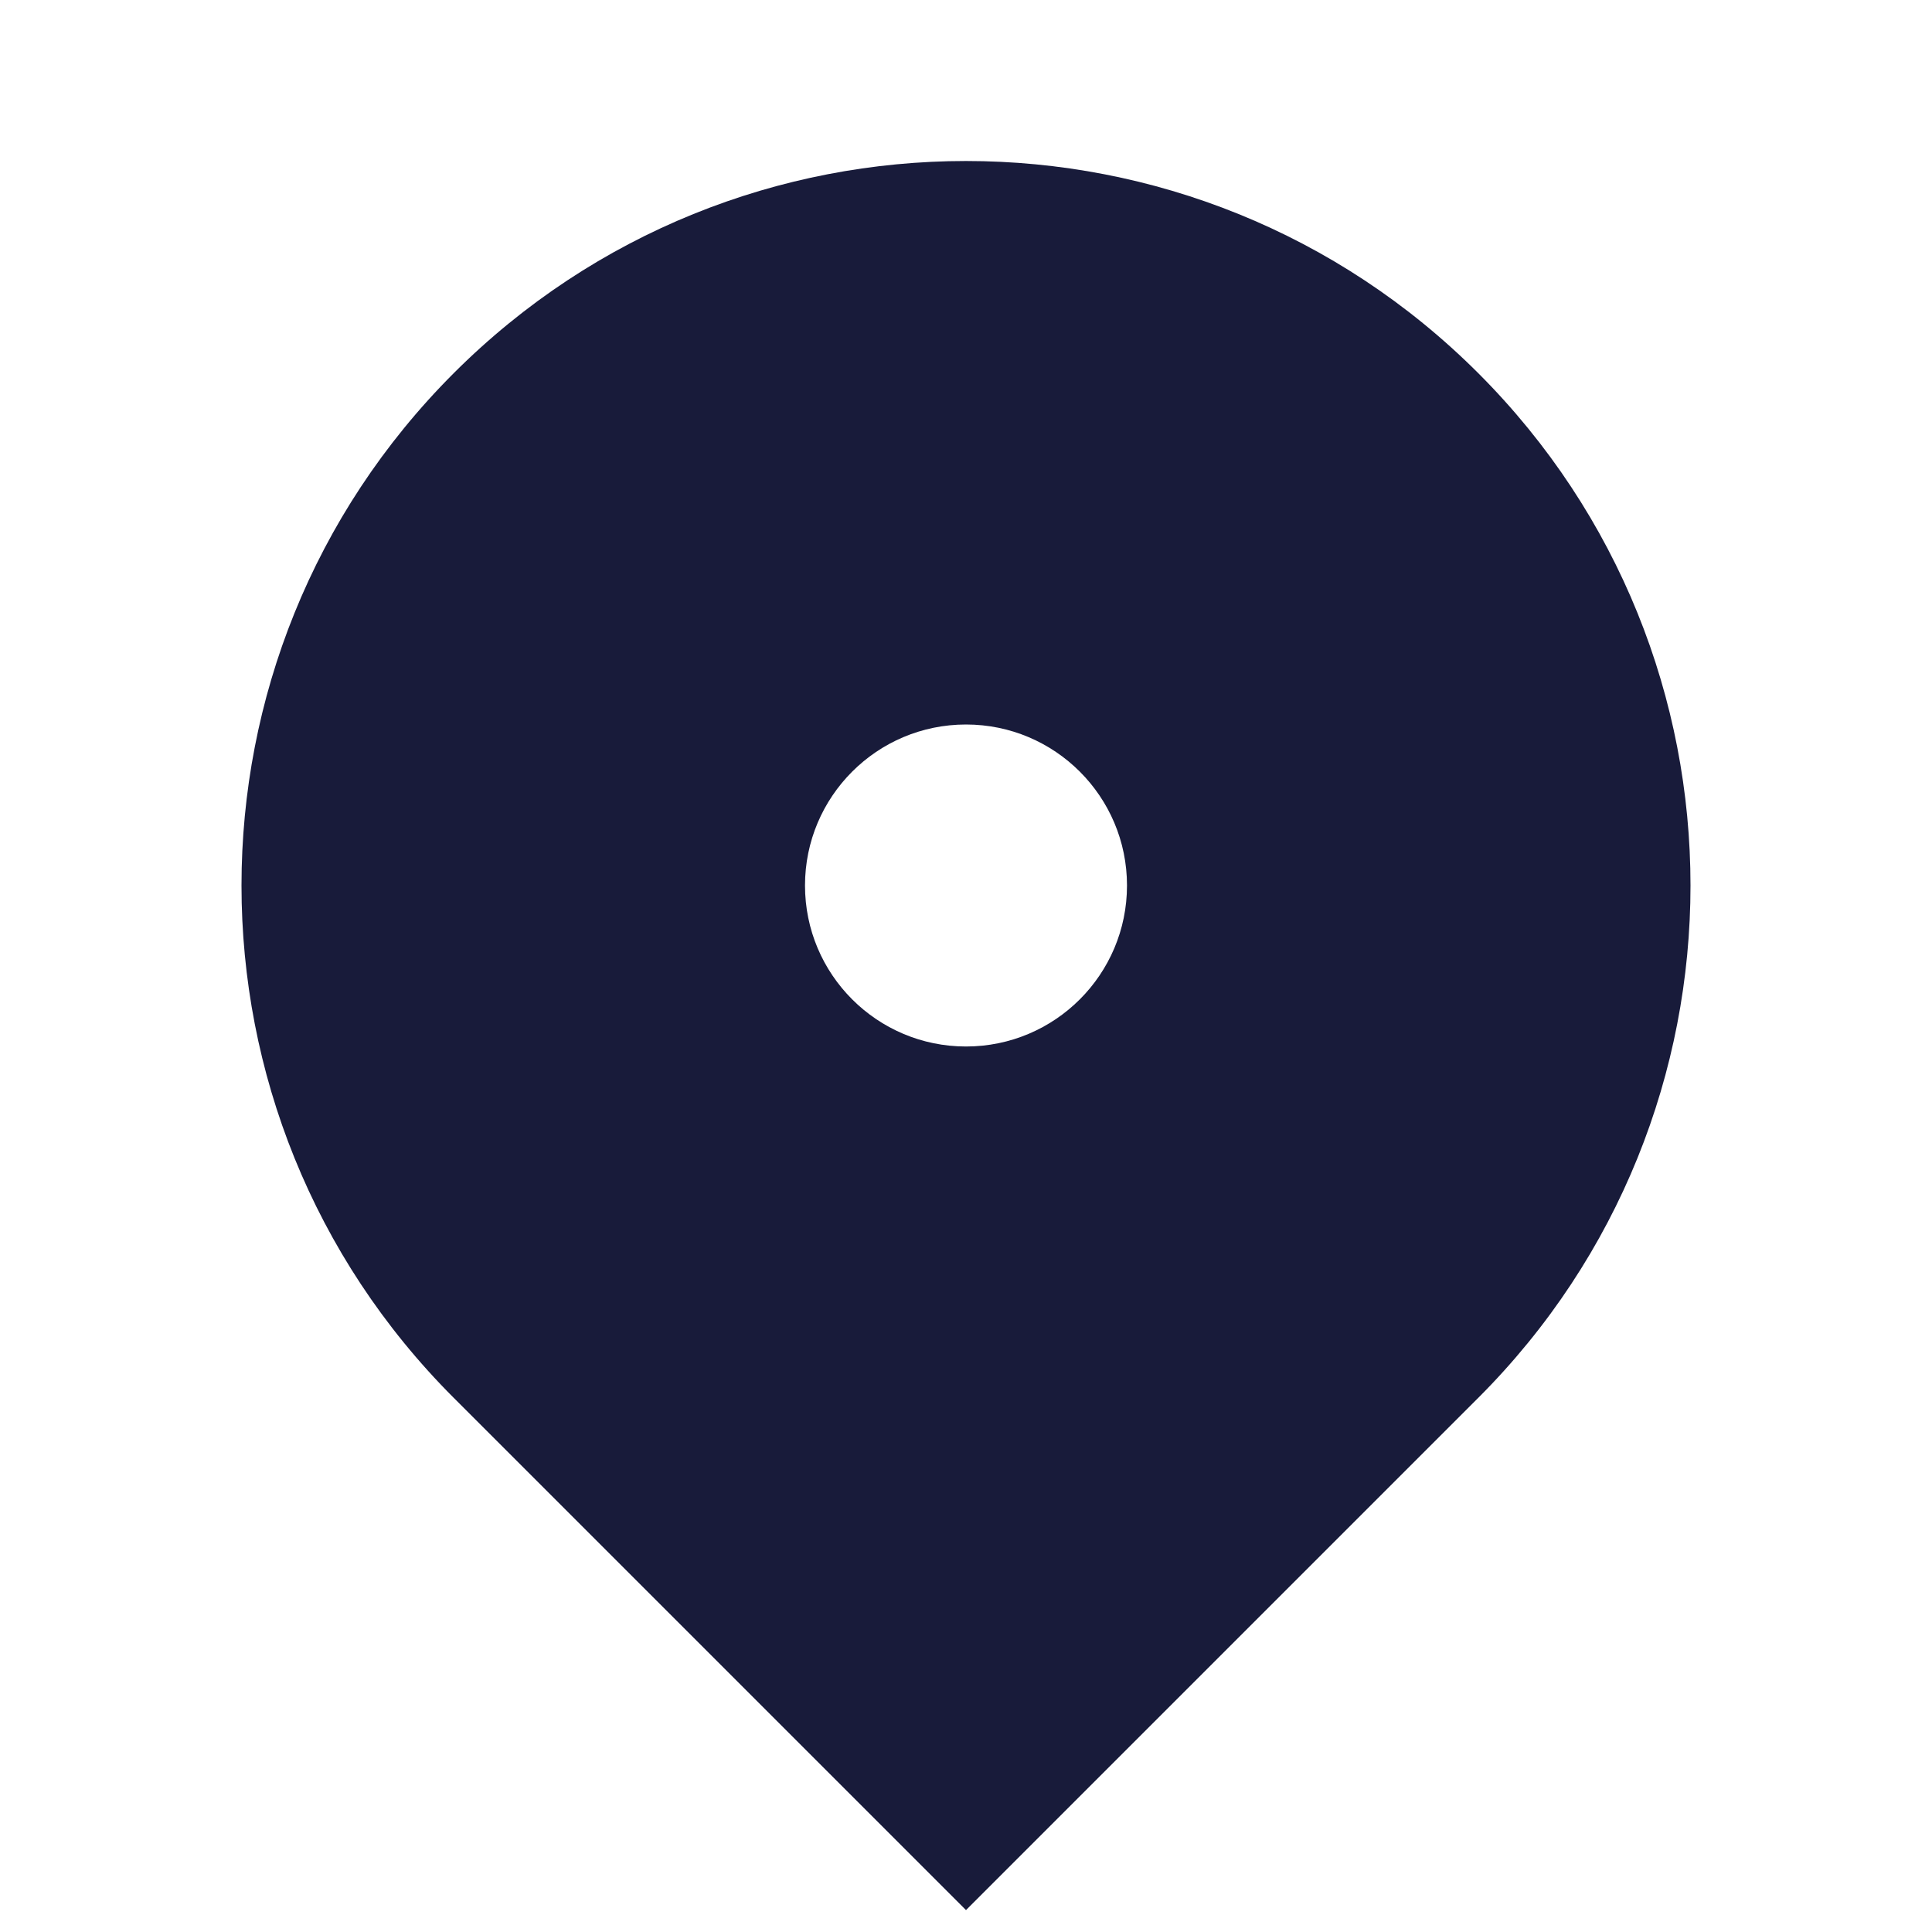
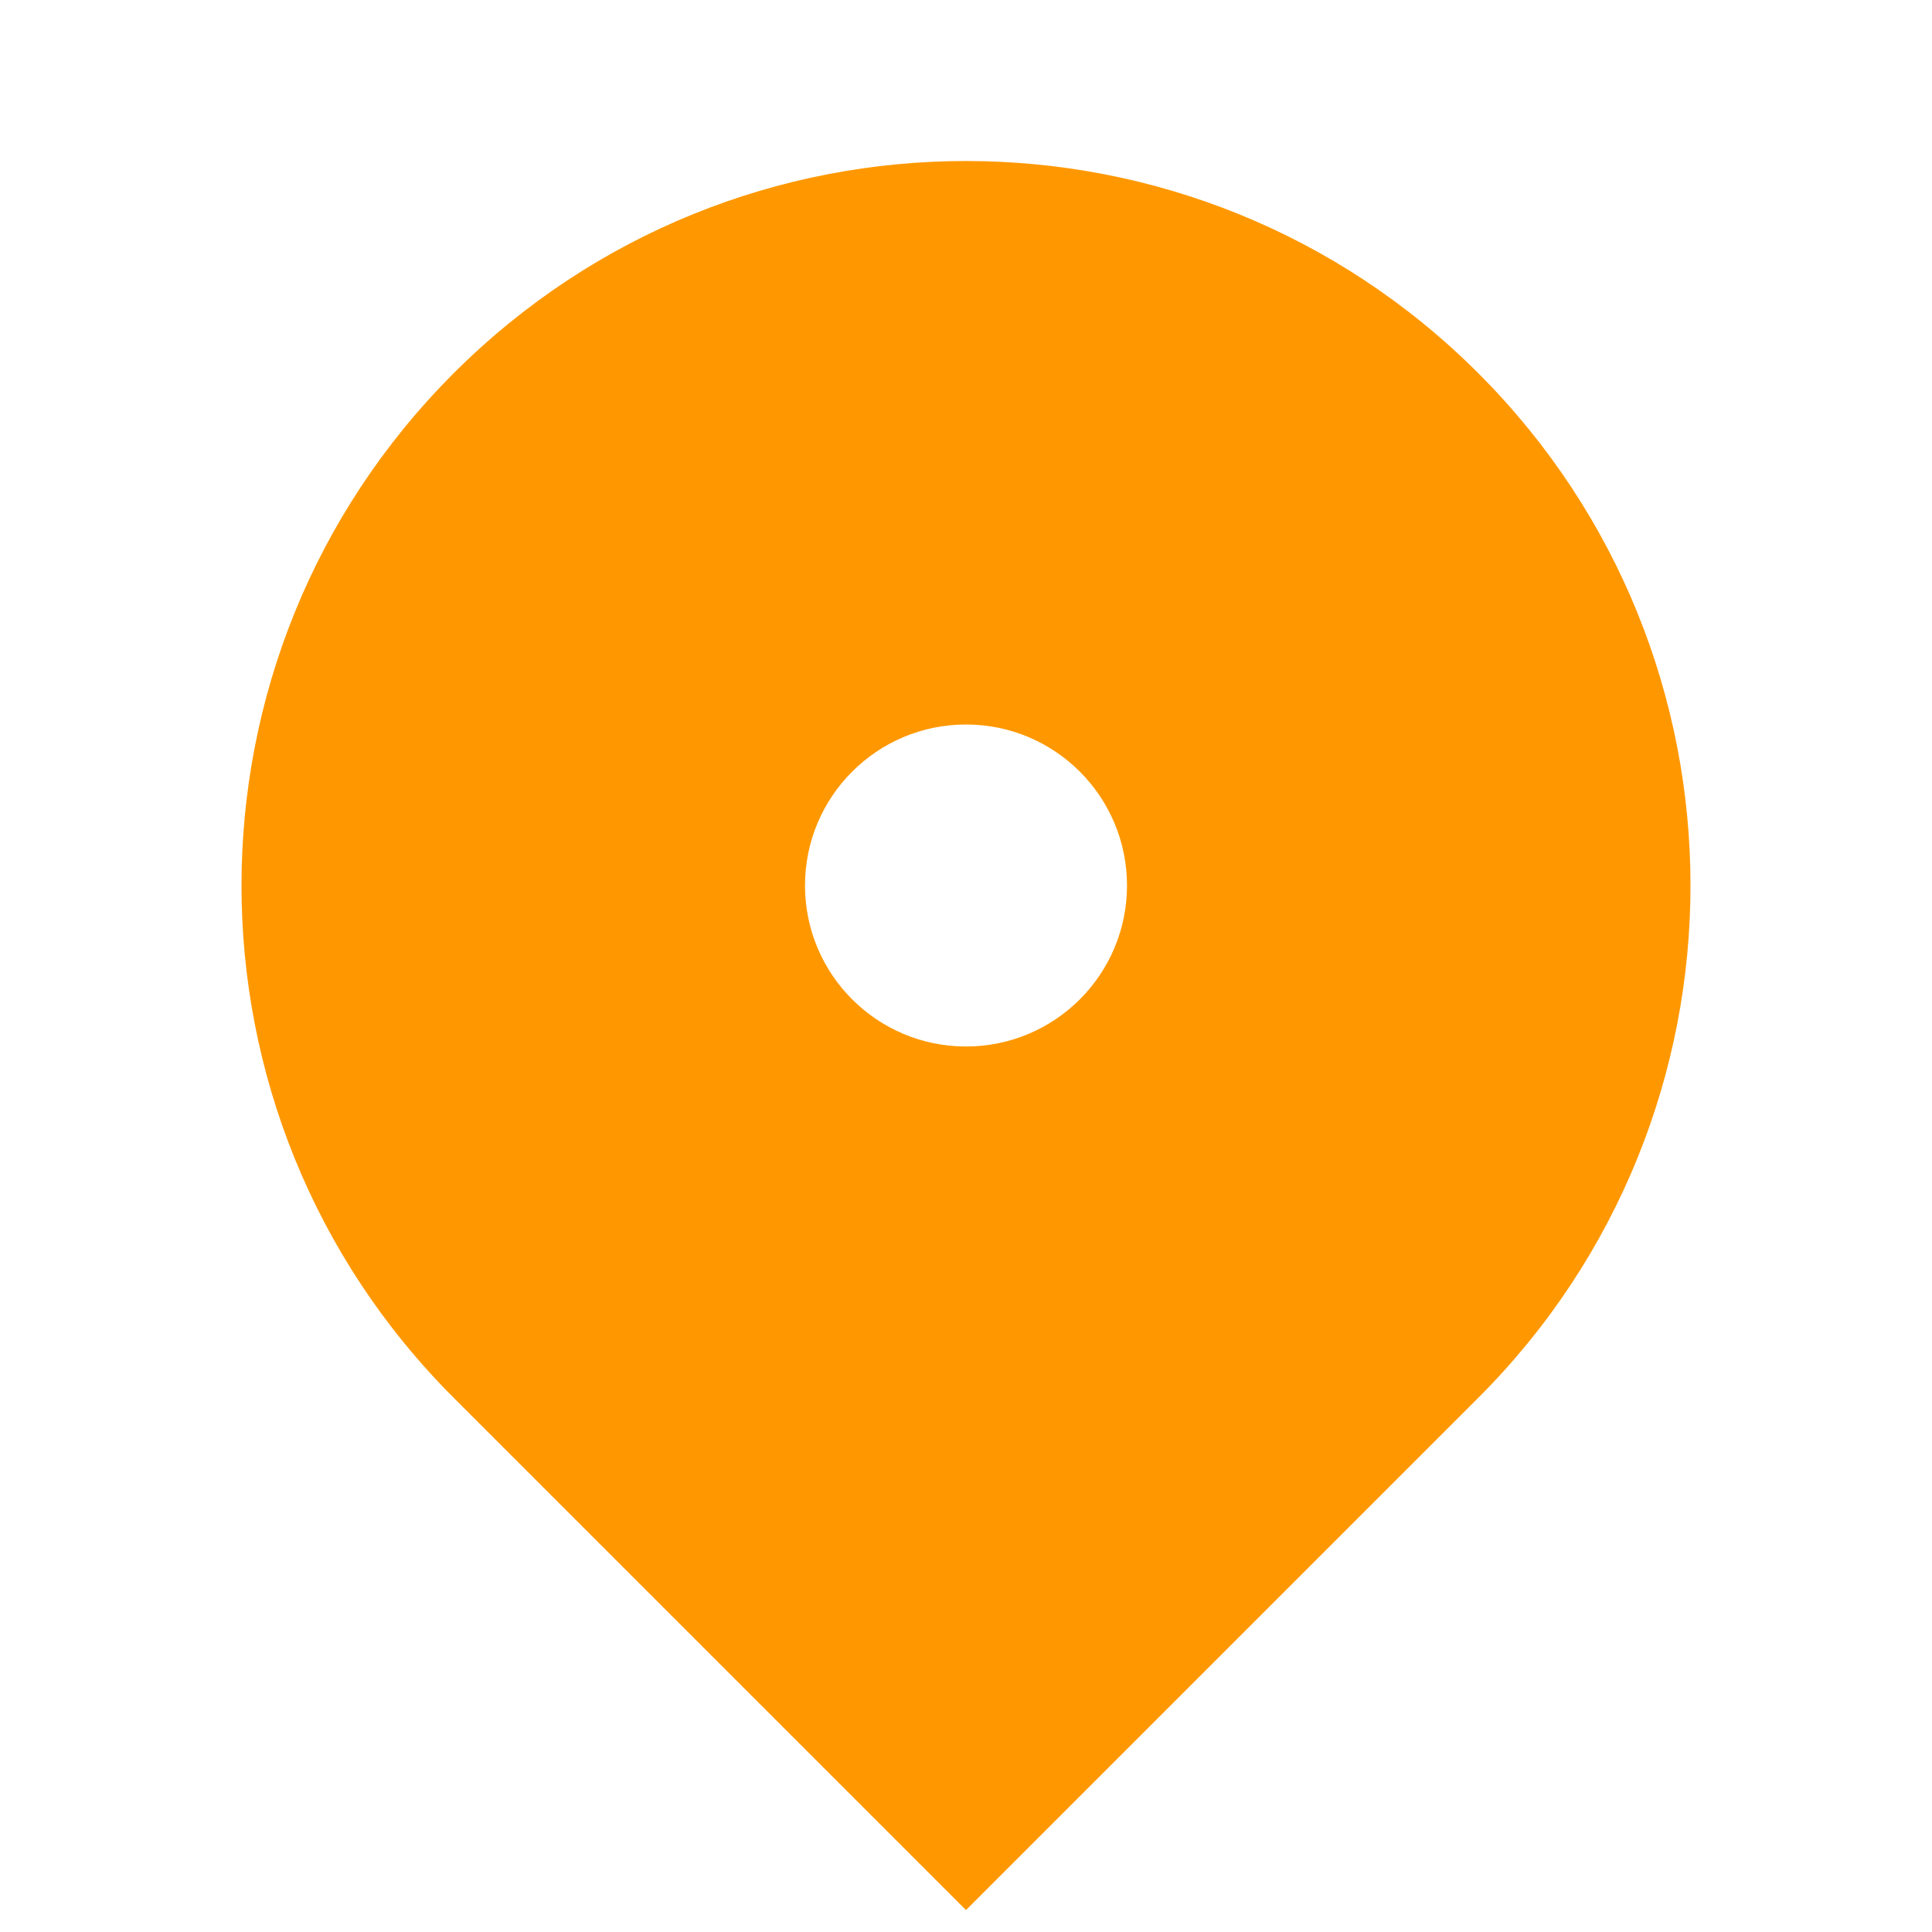
- <svg xmlns="http://www.w3.org/2000/svg" viewBox="0 0 24 24" width="24" height="24">
+ <svg xmlns="http://www.w3.org/2000/svg" viewBox="0 0 24 24" width="36" height="36">
  <path fill="none" d="M0 0h24v24H0z" />
-   <path d="M18.364 17.364L12 23.728l-6.364-6.364a9 9 0 1 1 12.728 0zM12 13a2 2 0 1 0 0-4 2 2 0 0 0 0 4z" fill="rgba(24,27,58,1)" />
+   <path d="M18.364 17.364L12 23.728l-6.364-6.364a9 9 0 1 1 12.728 0zM12 13a2 2 0 1 0 0-4 2 2 0 0 0 0 4z" fill="rgba(255,152,0,1)" />
</svg>
